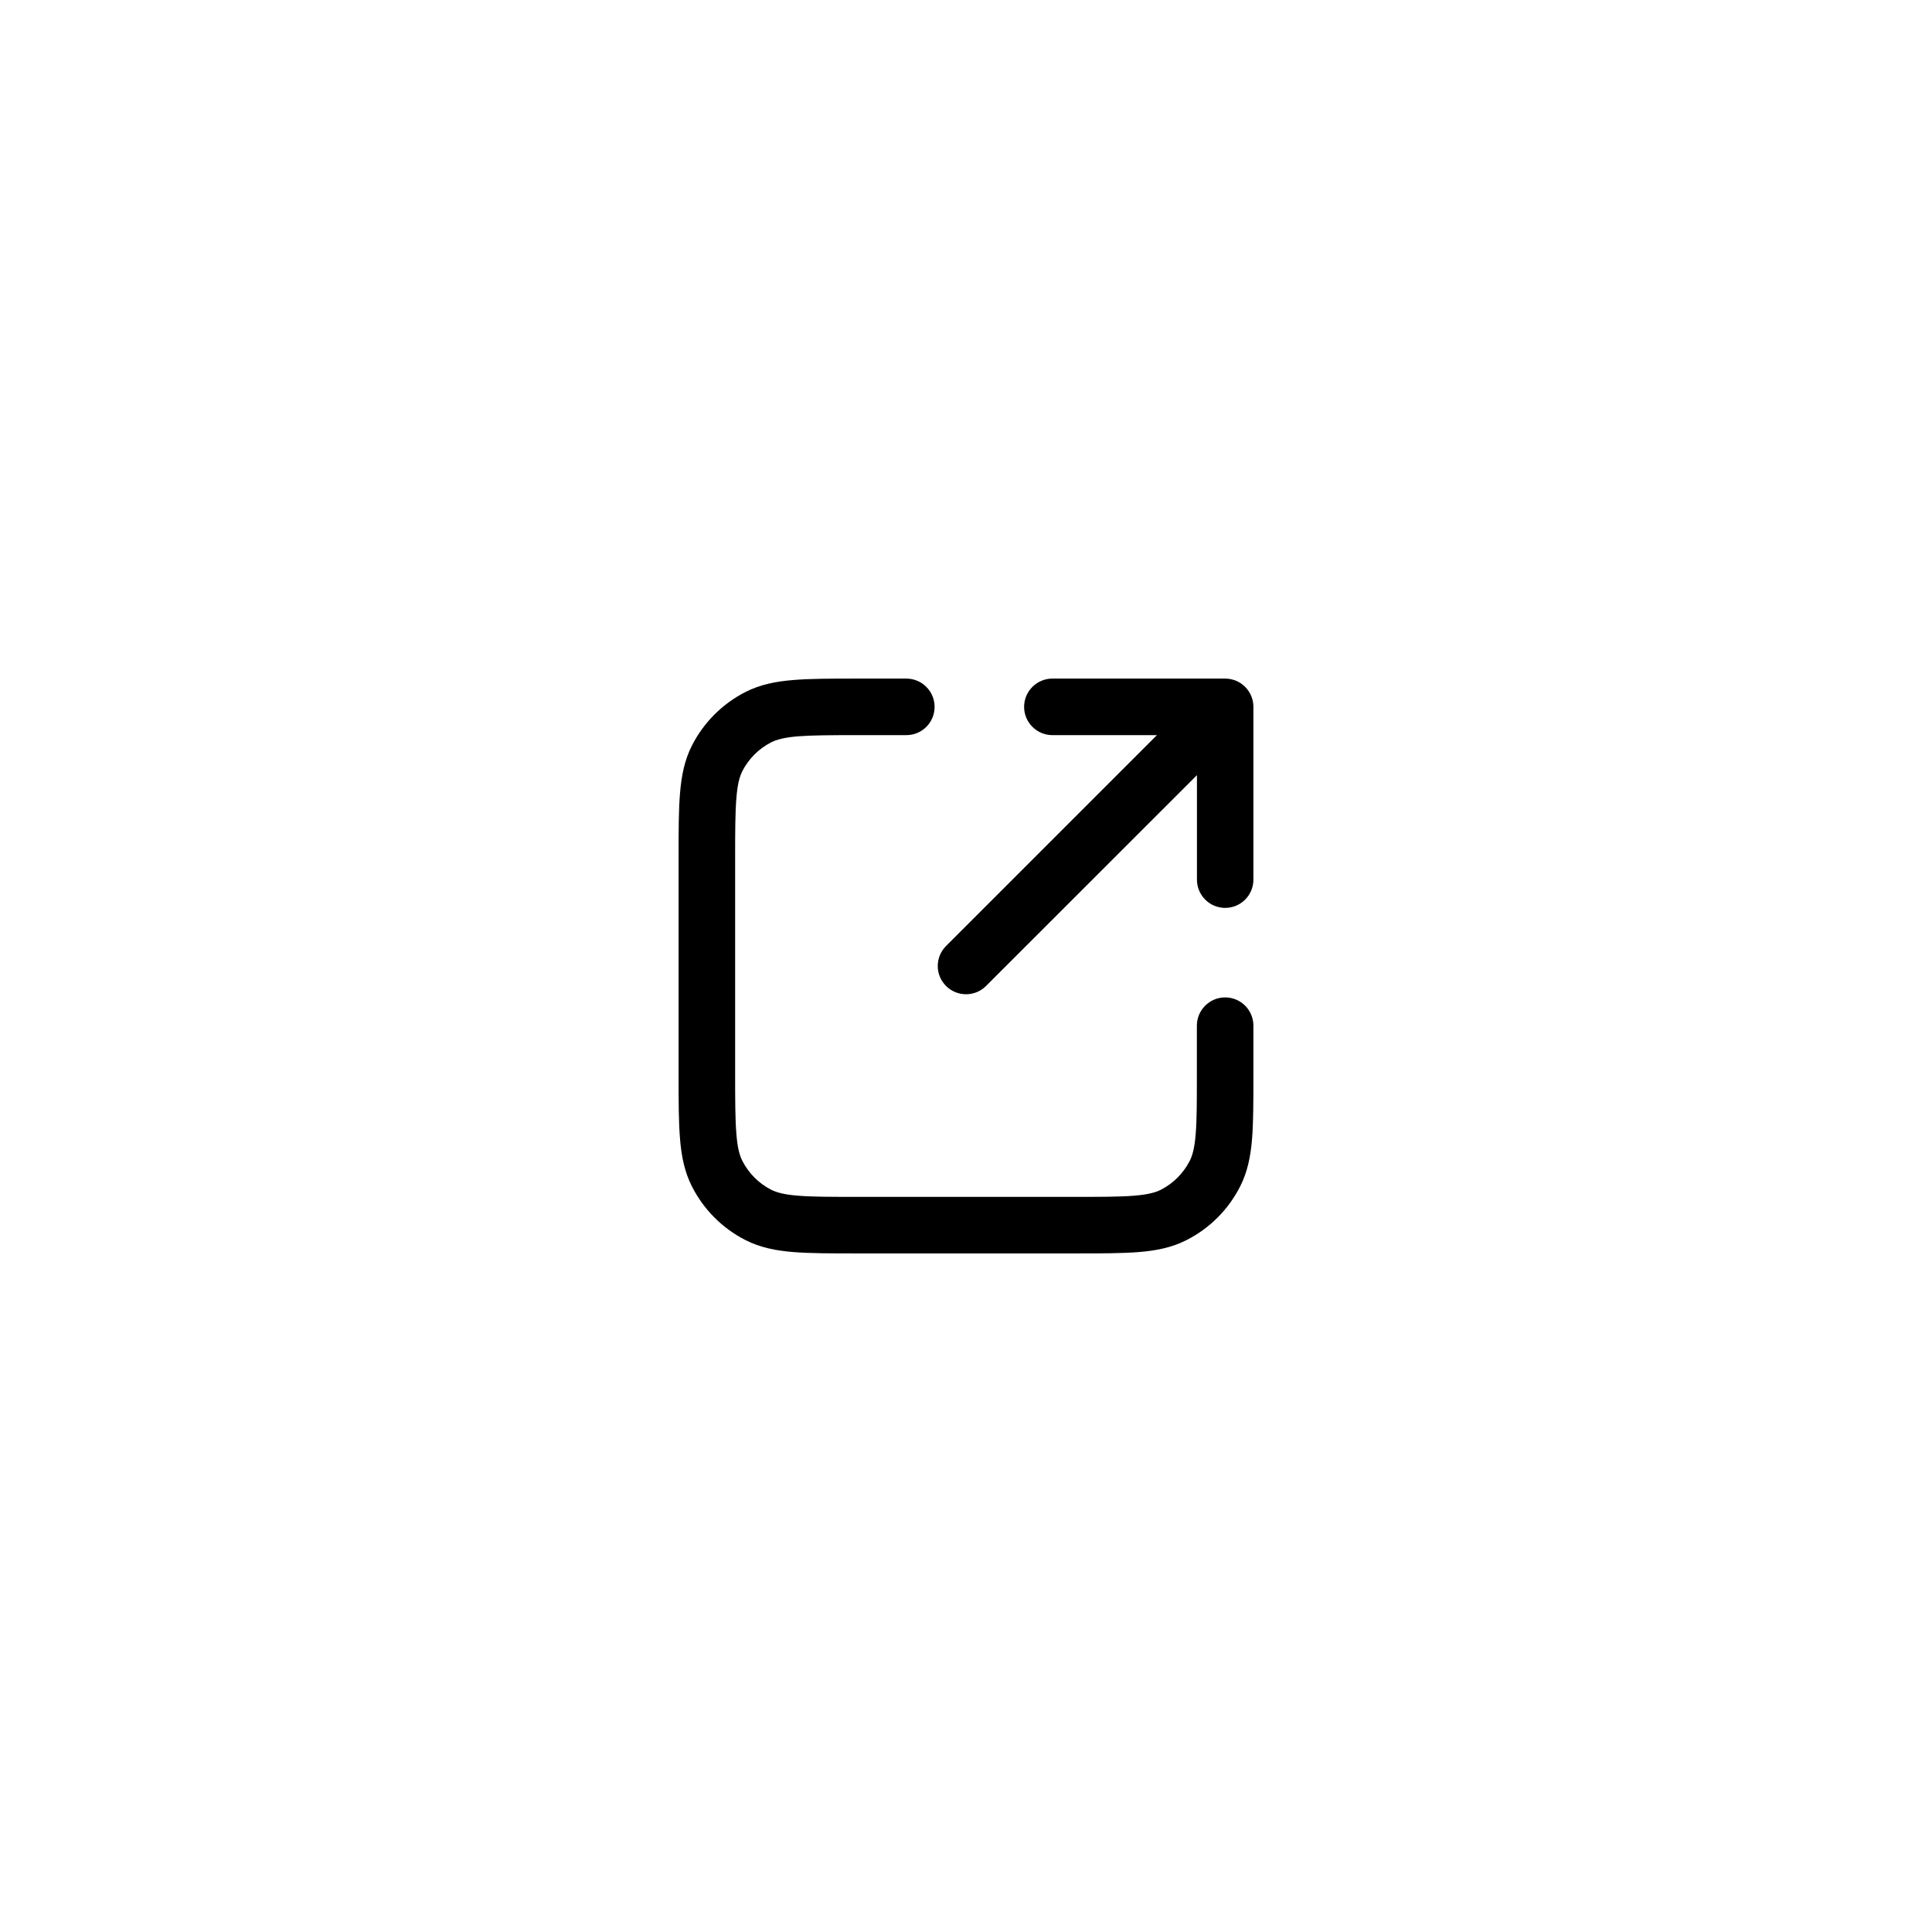
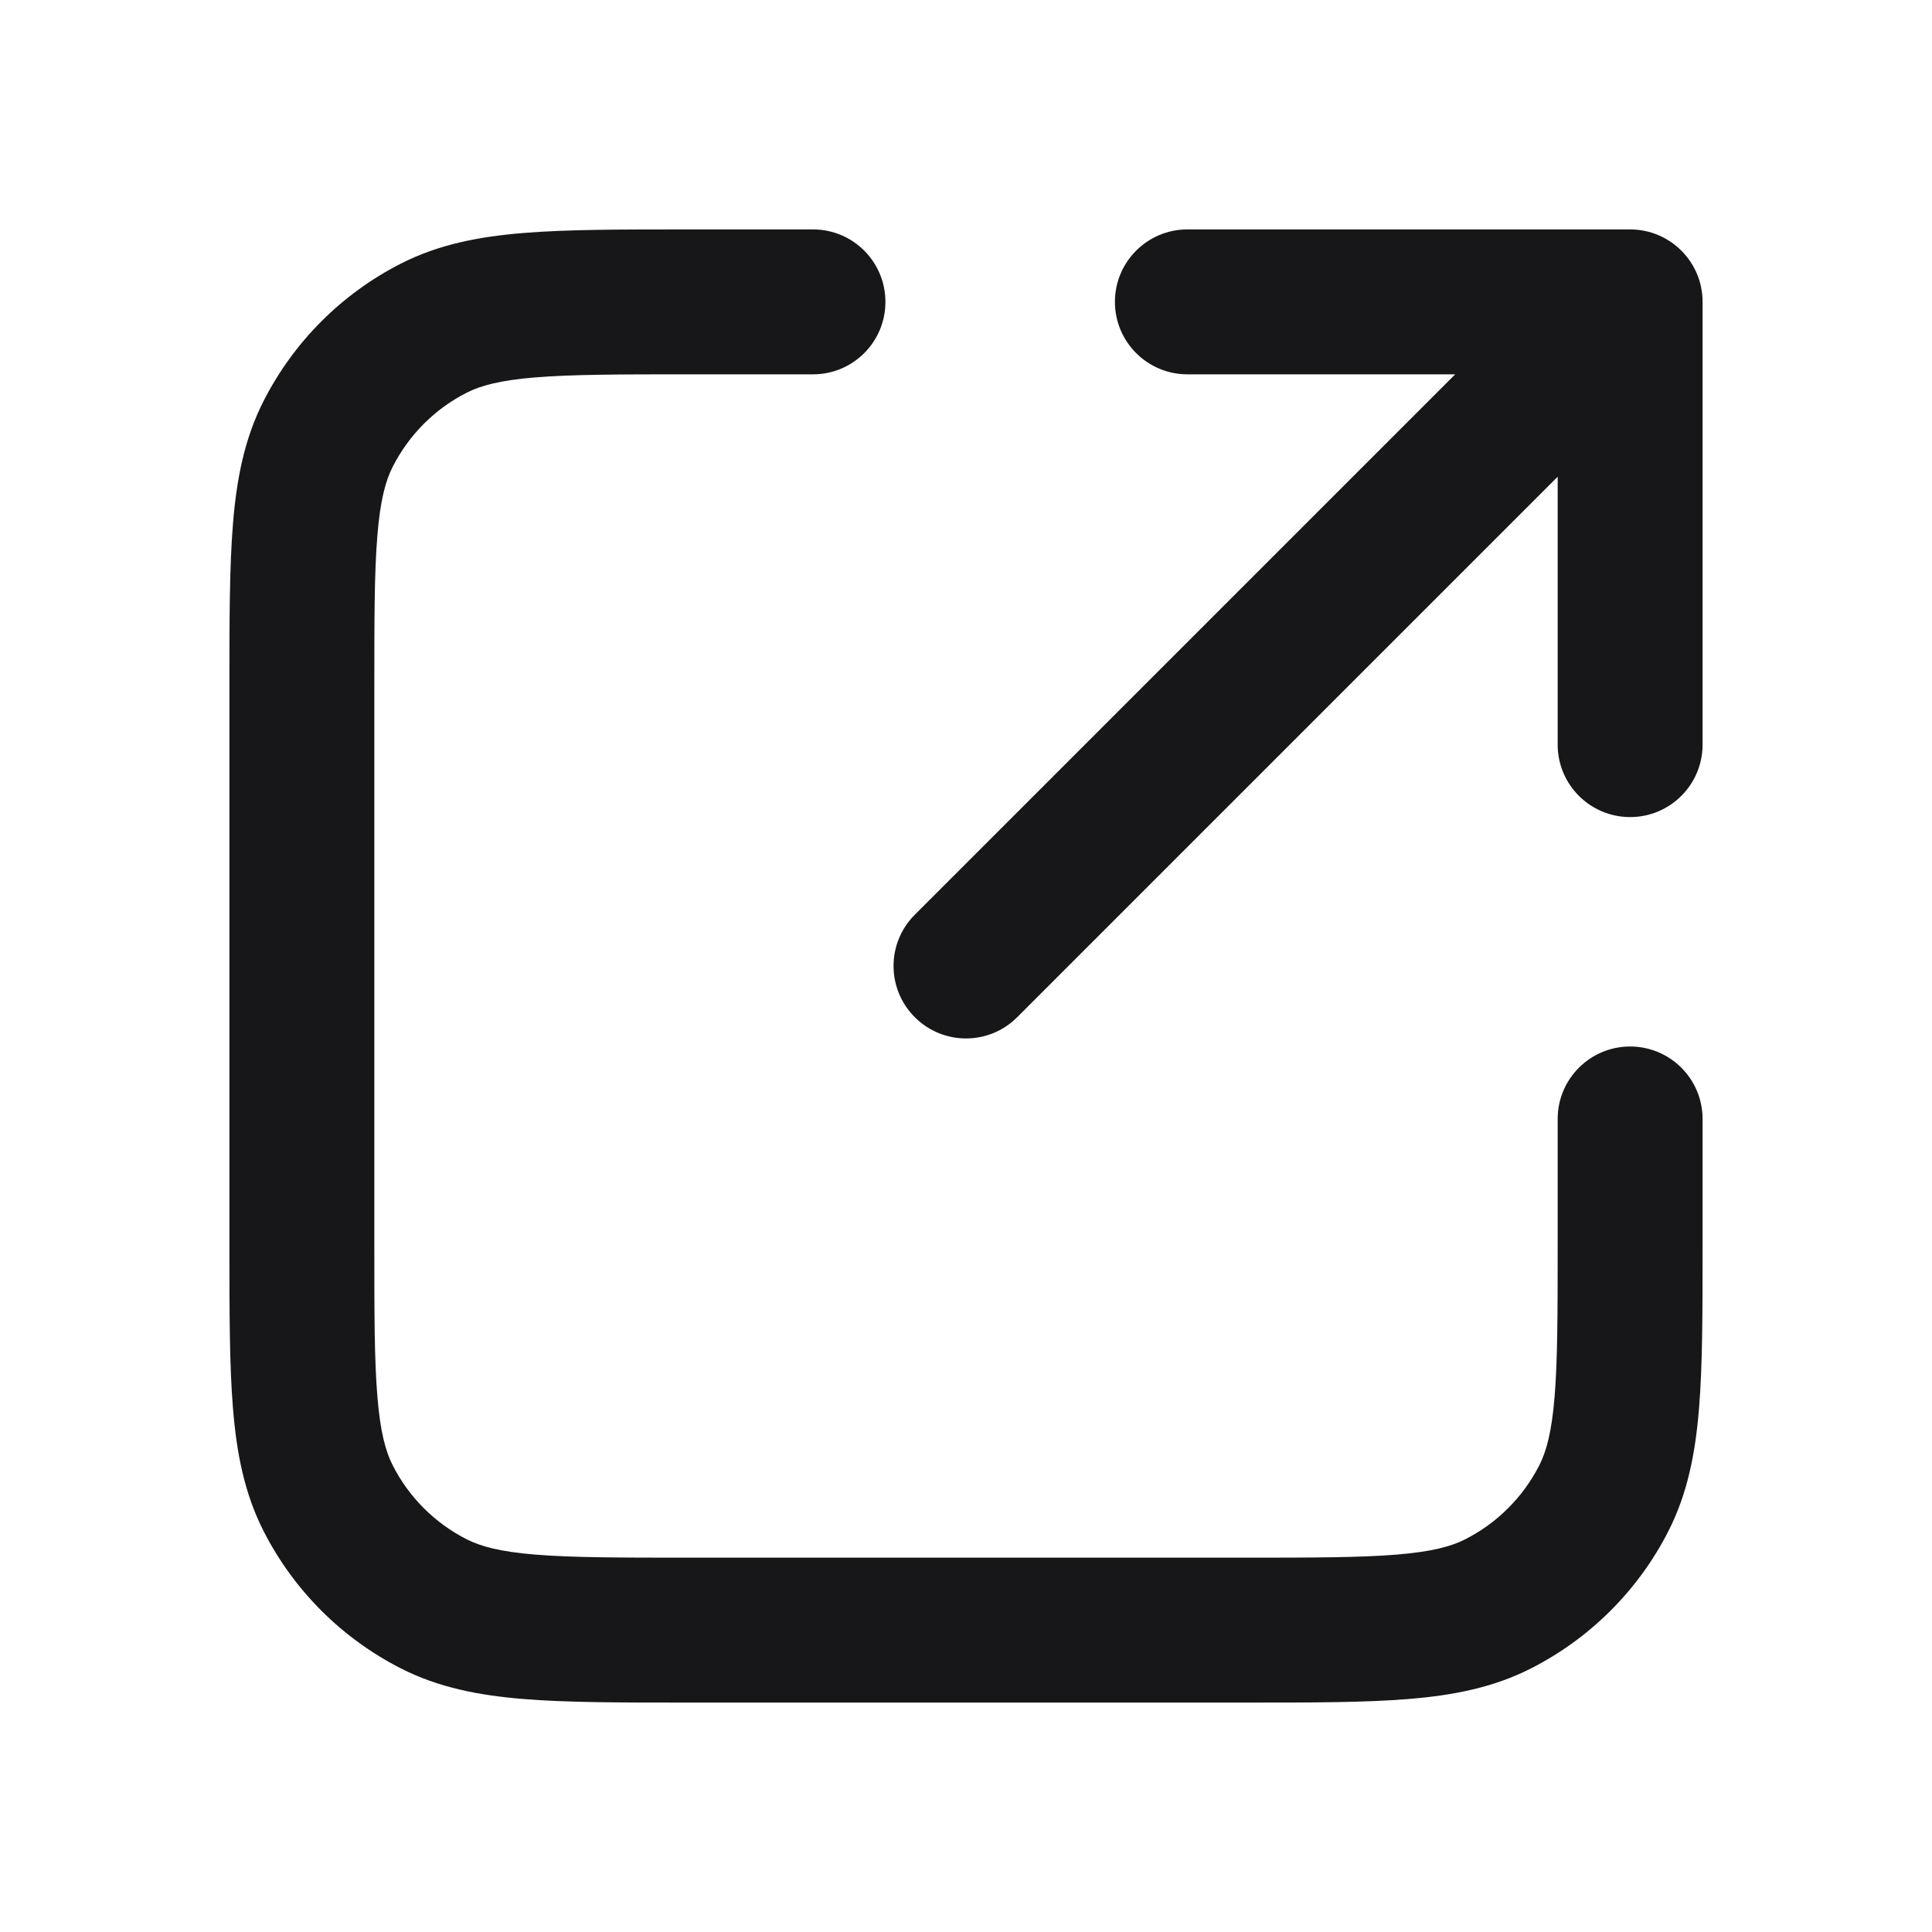
<svg xmlns="http://www.w3.org/2000/svg" width="24" height="24" viewBox="0 0 24 24" fill="none">
-   <g transform="scale(0.972834) translate(-151.3119 -204.2569)">
-     <path d="M164.75 212.922C164.551 212.922 164.389 213.084 164.389 213.283C164.389 213.482 164.551 213.644 164.75 213.644H166.085L163.392 216.337C163.251 216.478 163.251 216.706 163.392 216.847C163.533 216.988 163.762 216.988 163.903 216.847L166.596 214.155V215.489C166.596 215.688 166.757 215.85 166.956 215.85C167.156 215.85 167.317 215.688 167.317 215.489V213.283C167.317 213.084 167.156 212.922 166.956 212.922H164.75Z" fill="currentColor" />
-     <path d="M162.885 212.922C163.085 212.922 163.246 213.084 163.246 213.283C163.246 213.483 163.085 213.644 162.885 213.644H162.264C161.921 213.644 161.685 213.645 161.503 213.659C161.324 213.674 161.229 213.701 161.159 213.736C161.001 213.817 160.872 213.946 160.791 214.104C160.756 214.173 160.729 214.269 160.715 214.448C160.7 214.63 160.699 214.866 160.699 215.209V217.976C160.699 218.319 160.7 218.554 160.715 218.737C160.729 218.915 160.756 219.011 160.791 219.08C160.872 219.239 161.001 219.368 161.159 219.449C161.229 219.484 161.324 219.511 161.503 219.525C161.685 219.54 161.921 219.54 162.264 219.54H165.031C165.374 219.54 165.61 219.54 165.792 219.525C165.97 219.511 166.066 219.484 166.136 219.449C166.294 219.368 166.423 219.239 166.504 219.08C166.539 219.011 166.566 218.915 166.58 218.737C166.595 218.554 166.595 218.319 166.595 217.976V217.354C166.595 217.155 166.757 216.993 166.956 216.993C167.156 216.993 167.317 217.155 167.317 217.354V217.991C167.317 218.315 167.317 218.58 167.3 218.796C167.282 219.019 167.243 219.22 167.147 219.408C166.997 219.703 166.758 219.942 166.463 220.092C166.275 220.188 166.074 220.227 165.851 220.245C165.635 220.262 165.37 220.262 165.046 220.262H162.248C161.924 220.262 161.659 220.262 161.444 220.245C161.221 220.227 161.02 220.188 160.831 220.092C160.537 219.942 160.298 219.703 160.148 219.408C160.052 219.22 160.013 219.019 159.995 218.796C159.977 218.58 159.977 218.315 159.977 217.991V215.193C159.977 214.869 159.977 214.604 159.995 214.389C160.013 214.166 160.052 213.964 160.148 213.776C160.298 213.482 160.537 213.243 160.831 213.093C161.02 212.997 161.221 212.958 161.444 212.94C161.659 212.922 161.924 212.922 162.248 212.922H162.885Z" fill="currentColor" />
-   </g>
+   <path d="M14.75 2.85C14.253 2.85 13.85 3.253 13.85 3.75C13.85 4.247 14.253 4.65 14.75 4.65H18.077L11.364 11.363C11.012 11.715 11.012 12.284 11.364 12.636C11.715 12.988 12.285 12.988 12.636 12.636L19.35 5.922V9.25C19.35 9.747 19.753 10.15 20.25 10.15C20.747 10.15 21.15 9.747 21.15 9.25V3.75C21.15 3.253 20.747 2.85 20.25 2.85H14.75Z" fill="#171719" />
+   <path d="M10.1 2.85C10.597 2.85 10.999 3.253 10.999 3.75C10.999 4.247 10.597 4.65 10.1 4.65H8.55C7.695 4.65 7.108 4.651 6.653 4.688C6.208 4.724 5.969 4.791 5.796 4.879C5.401 5.08 5.08 5.402 4.879 5.797C4.791 5.97 4.724 6.208 4.688 6.653C4.65 7.108 4.65 7.695 4.65 8.55V15.45C4.65 16.305 4.65 16.892 4.688 17.347C4.724 17.792 4.791 18.031 4.879 18.204C5.08 18.599 5.401 18.92 5.796 19.121C5.969 19.209 6.208 19.276 6.653 19.312C7.108 19.349 7.695 19.35 8.55 19.35H15.45C16.305 19.35 16.892 19.349 17.347 19.312C17.791 19.276 18.03 19.209 18.203 19.121C18.598 18.92 18.919 18.599 19.121 18.204C19.209 18.031 19.276 17.792 19.312 17.347C19.349 16.892 19.35 16.305 19.35 15.45V13.9C19.35 13.403 19.753 13 20.25 13C20.747 13 21.15 13.403 21.15 13.9V15.488C21.15 16.296 21.15 16.957 21.106 17.494C21.061 18.05 20.964 18.552 20.725 19.021C20.351 19.755 19.754 20.351 19.02 20.725C18.551 20.964 18.049 21.061 17.493 21.106C16.956 21.15 16.296 21.15 15.488 21.15H8.512C7.704 21.15 7.043 21.15 6.506 21.106C5.95 21.061 5.448 20.964 4.979 20.725C4.245 20.351 3.649 19.755 3.275 19.021C3.036 18.552 2.939 18.05 2.894 17.494C2.85 16.957 2.85 16.296 2.85 15.488V8.512C2.85 7.704 2.85 7.044 2.894 6.507C2.939 5.951 3.036 5.449 3.275 4.98C3.649 4.246 4.245 3.649 4.979 3.275C5.448 3.036 5.95 2.939 6.506 2.894C7.043 2.85 7.704 2.85 8.512 2.85H10.1Z" fill="#171719" />
</svg>
